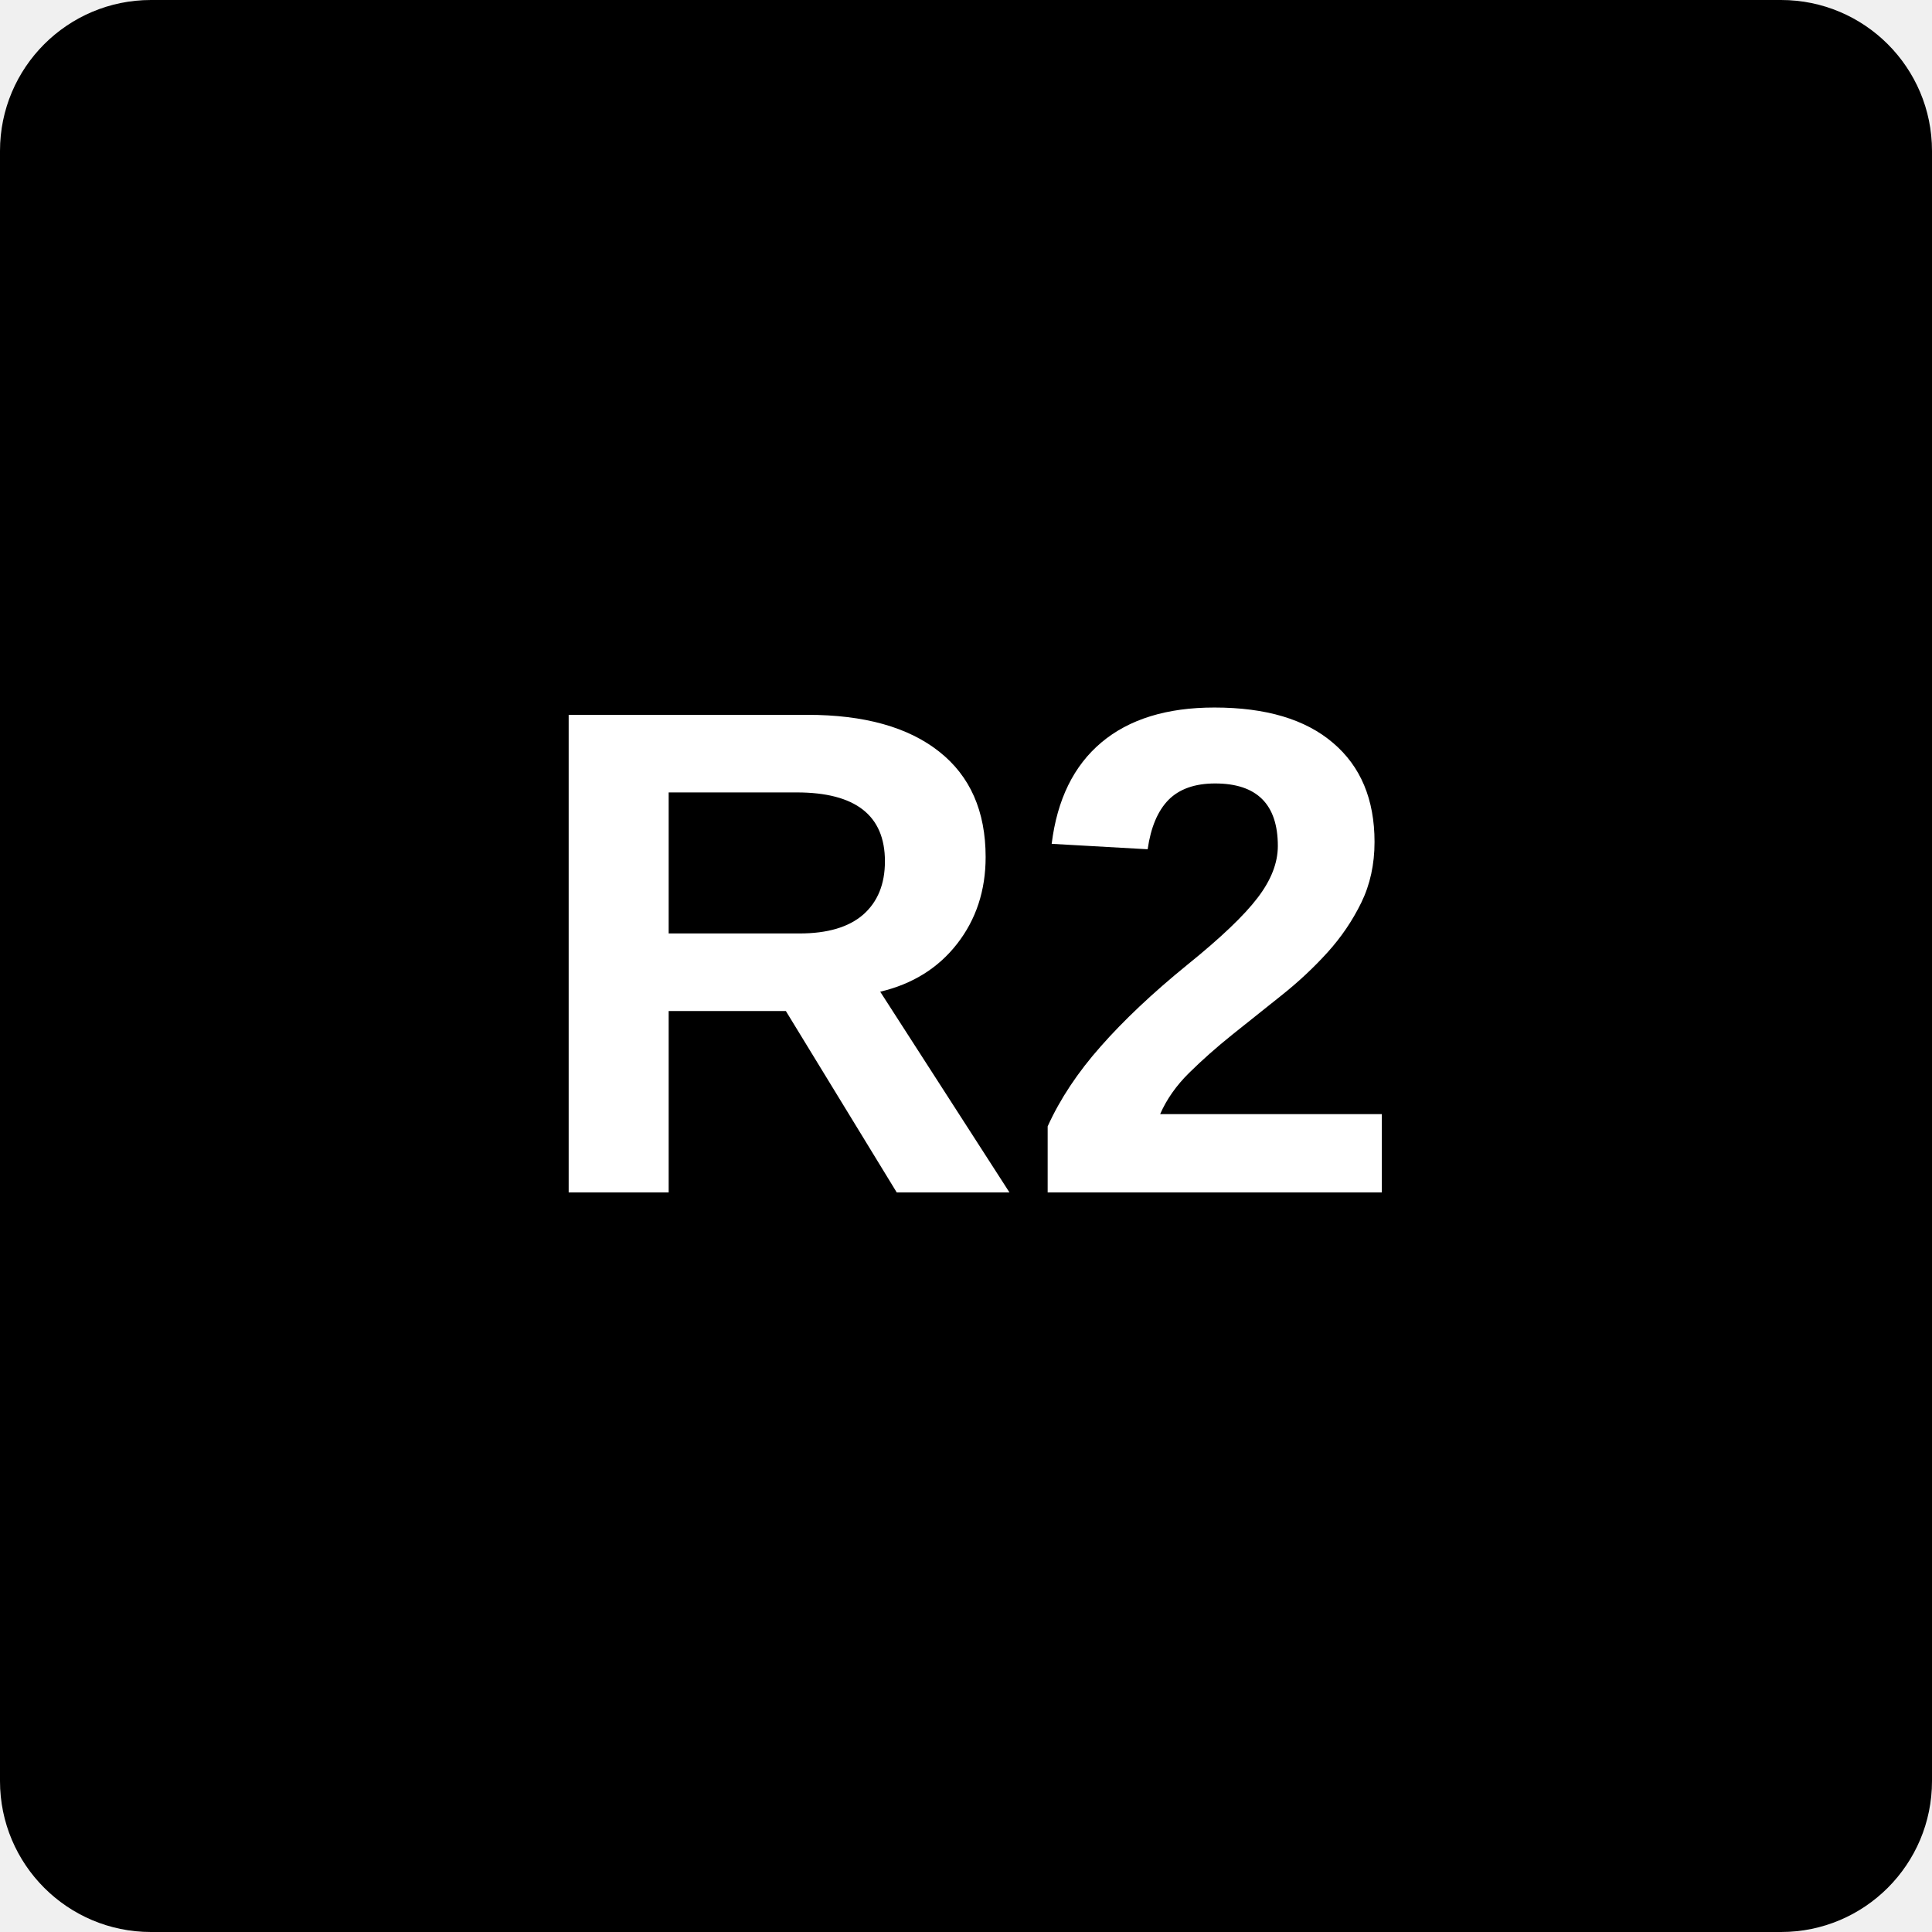
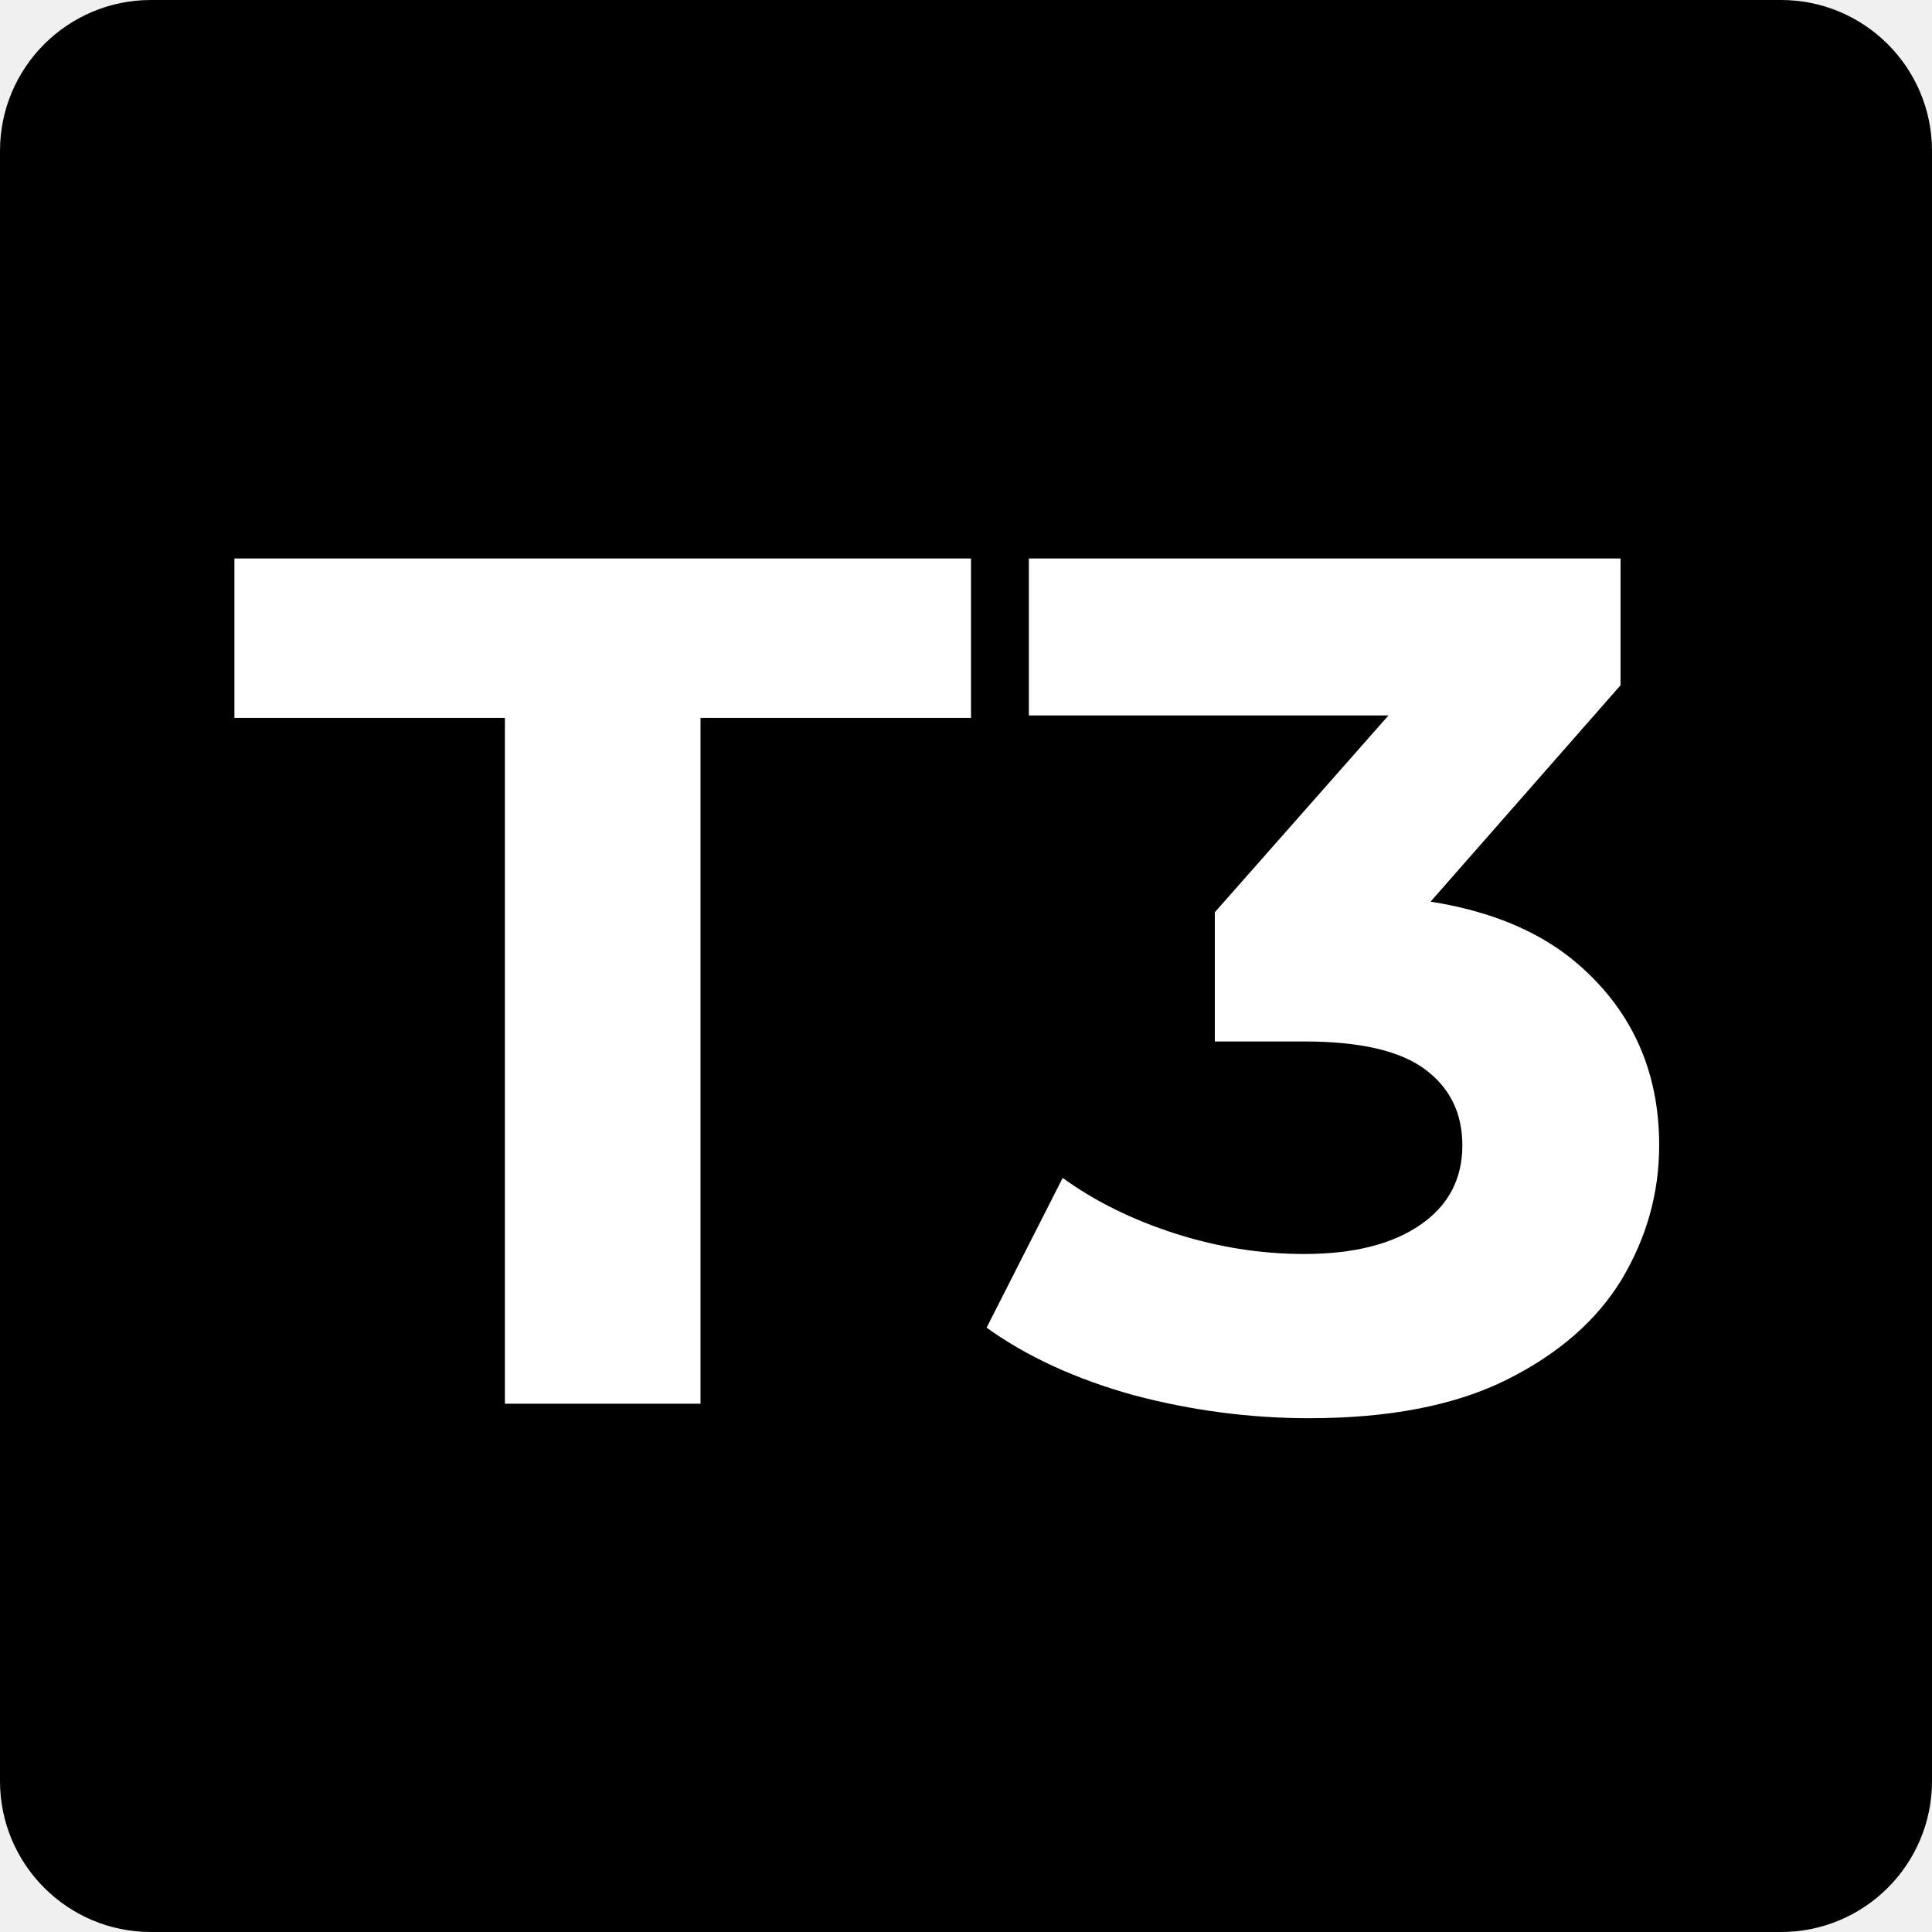
<svg xmlns="http://www.w3.org/2000/svg" width="128" height="128" viewBox="0 0 128 128" fill="none">
  <path d="M0 10C0 4.477 4.477 0 10 0H118C123.523 0 128 4.477 128 10V118C128 123.523 123.523 128 118 128H10C4.477 128 0 123.523 0 118V10Z" fill="black" />
-   <text x="64" y="79" fill="white" font-family="Arial, Helvetica, sans-serif" font-size="46" font-weight="700" text-anchor="middle">R2</text>
+   <path d="M33.451 93V47.56H15.531V37H64.331V47.56H46.411V93H33.451ZM86.725 93.96C82.832 93.96 78.965 93.453 75.125 92.44C71.285 91.373 68.032 89.88 65.365 87.96L70.405 78.04C72.539 79.587 75.019 80.813 77.845 81.72C80.672 82.627 83.525 83.08 86.405 83.08C89.659 83.08 92.219 82.44 94.085 81.16C95.952 79.88 96.885 78.12 96.885 75.88C96.885 73.747 96.059 72.067 94.405 70.84C92.752 69.613 90.085 69 86.405 69H80.485V60.44L96.085 42.76L97.525 47.4H68.165V37H107.365V45.4L91.845 63.08L85.285 59.32H89.045C95.925 59.32 101.125 60.867 104.645 63.96C108.165 67.053 109.925 71.027 109.925 75.88C109.925 79.027 109.099 81.987 107.445 84.76C105.792 87.48 103.259 89.693 99.845 91.4C96.432 93.107 92.059 93.96 86.725 93.96Z" fill="white" />
</svg>
